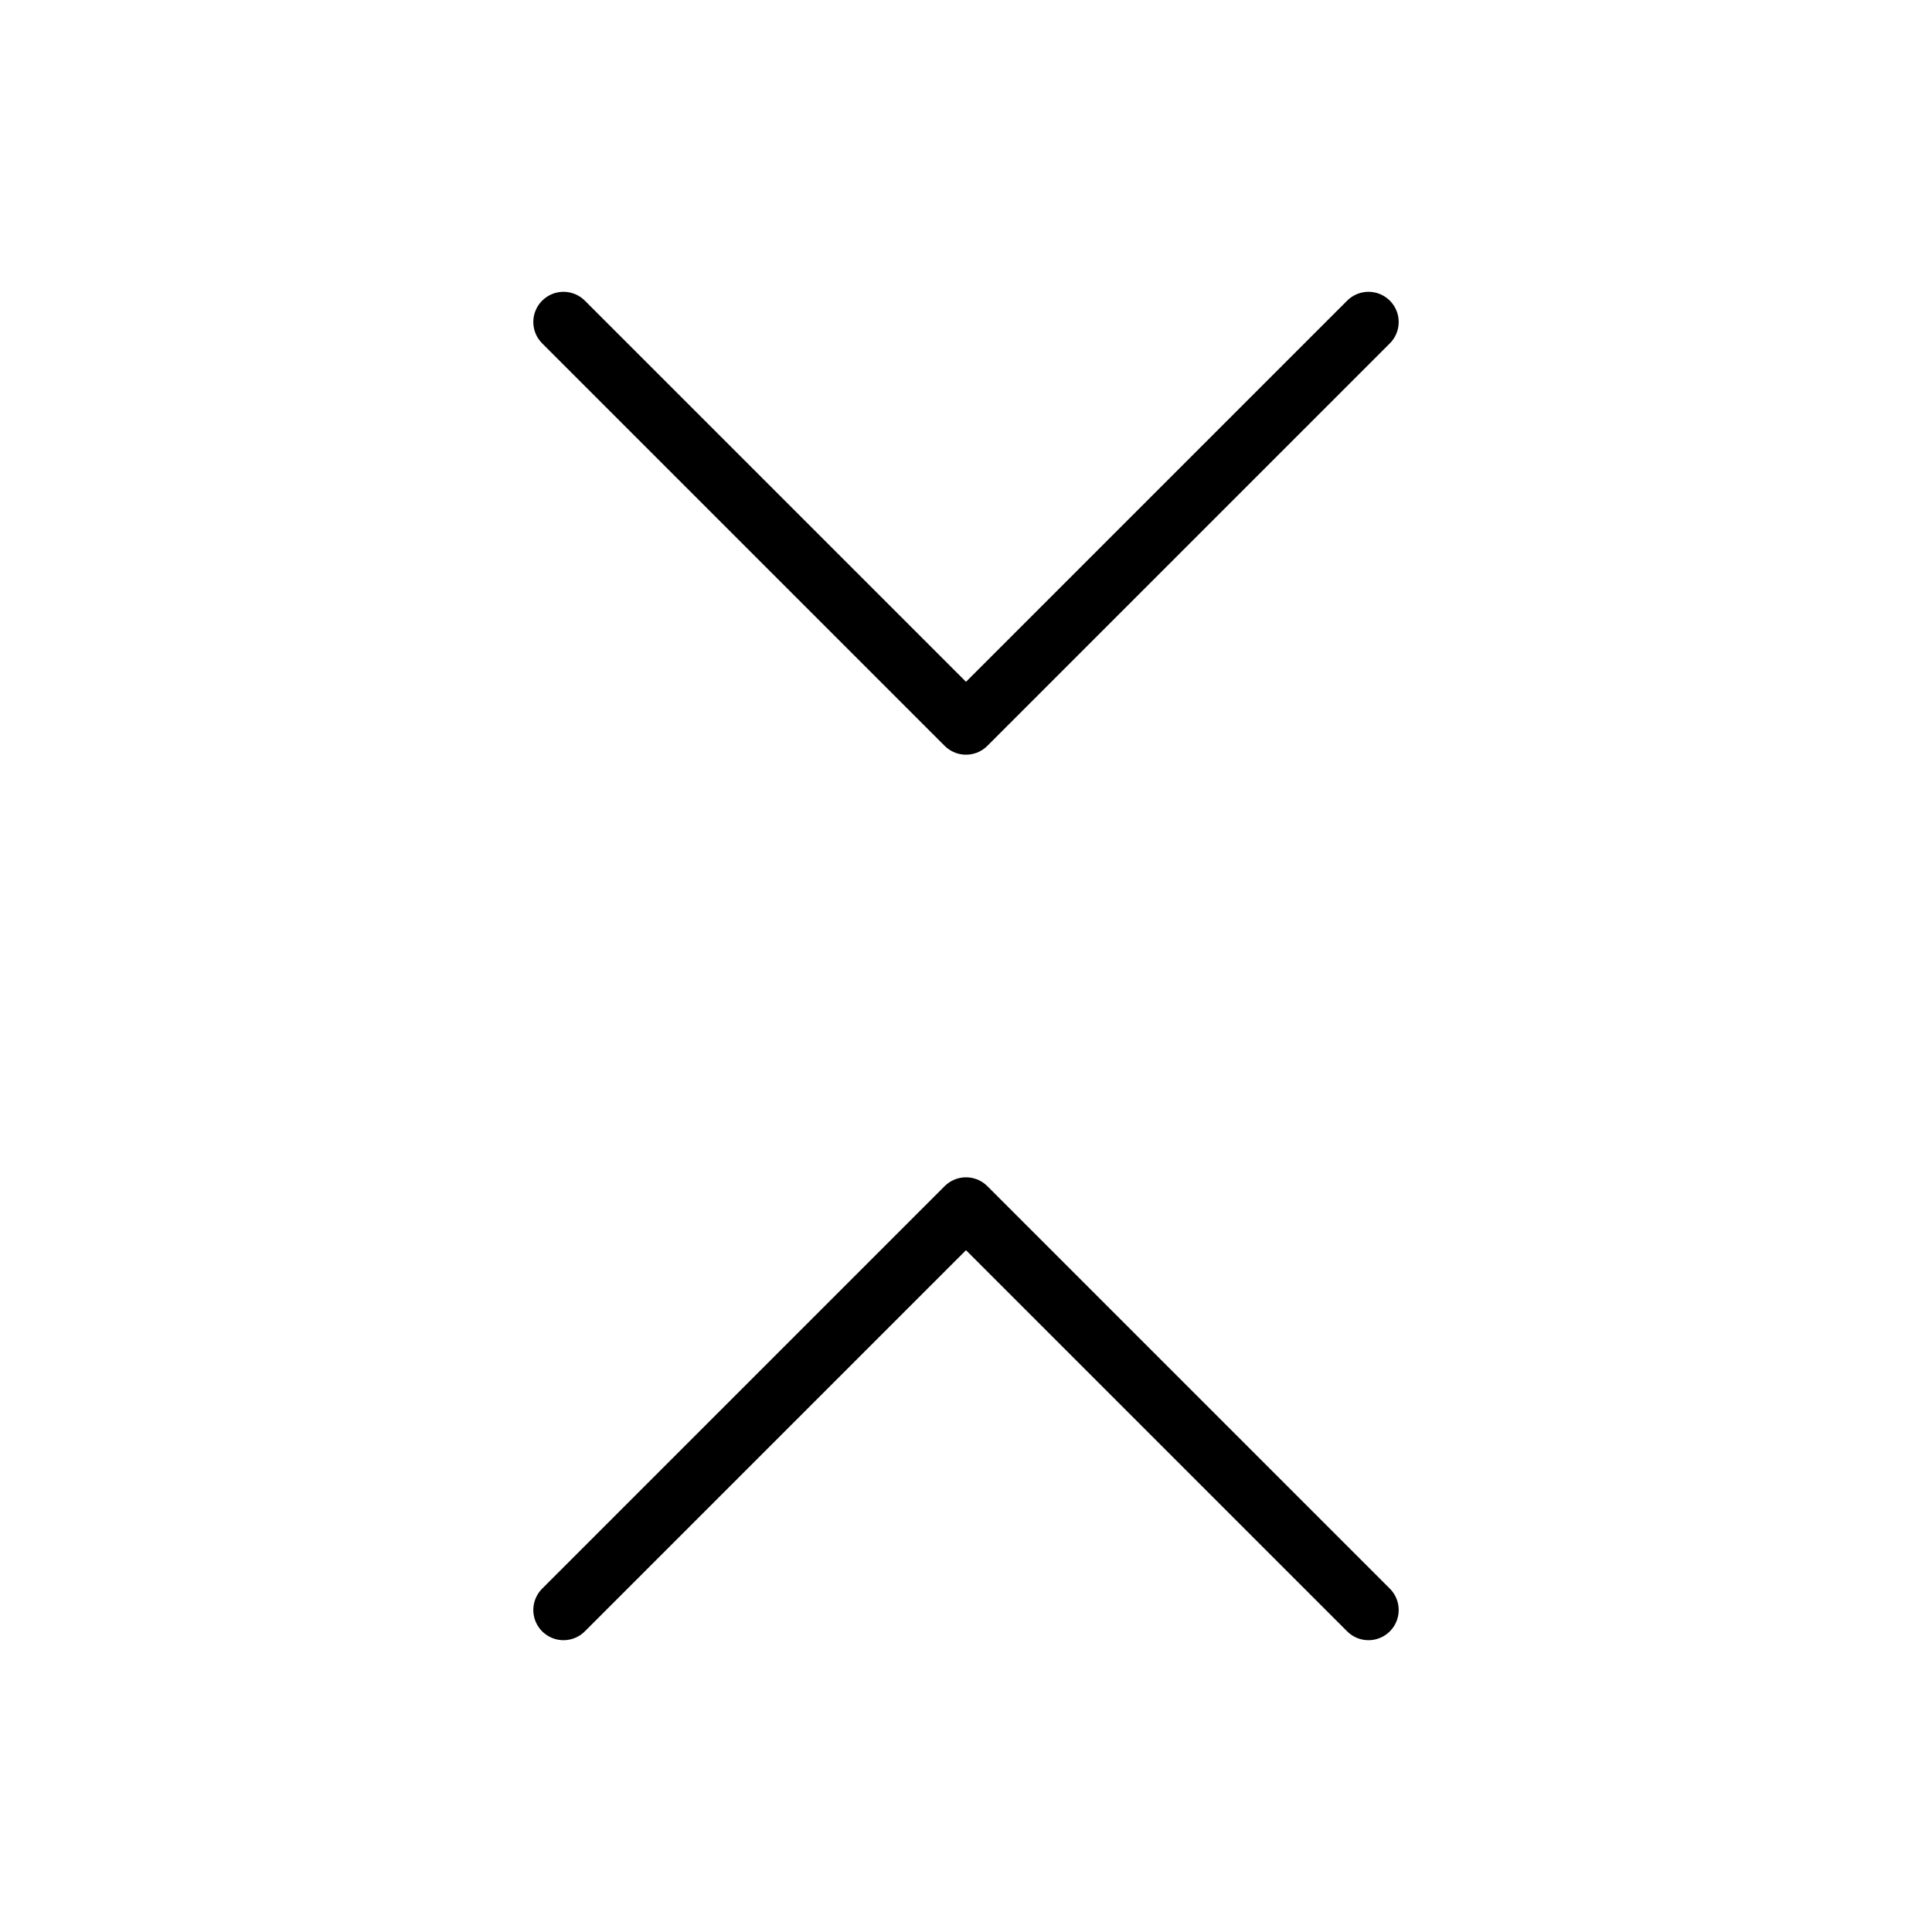
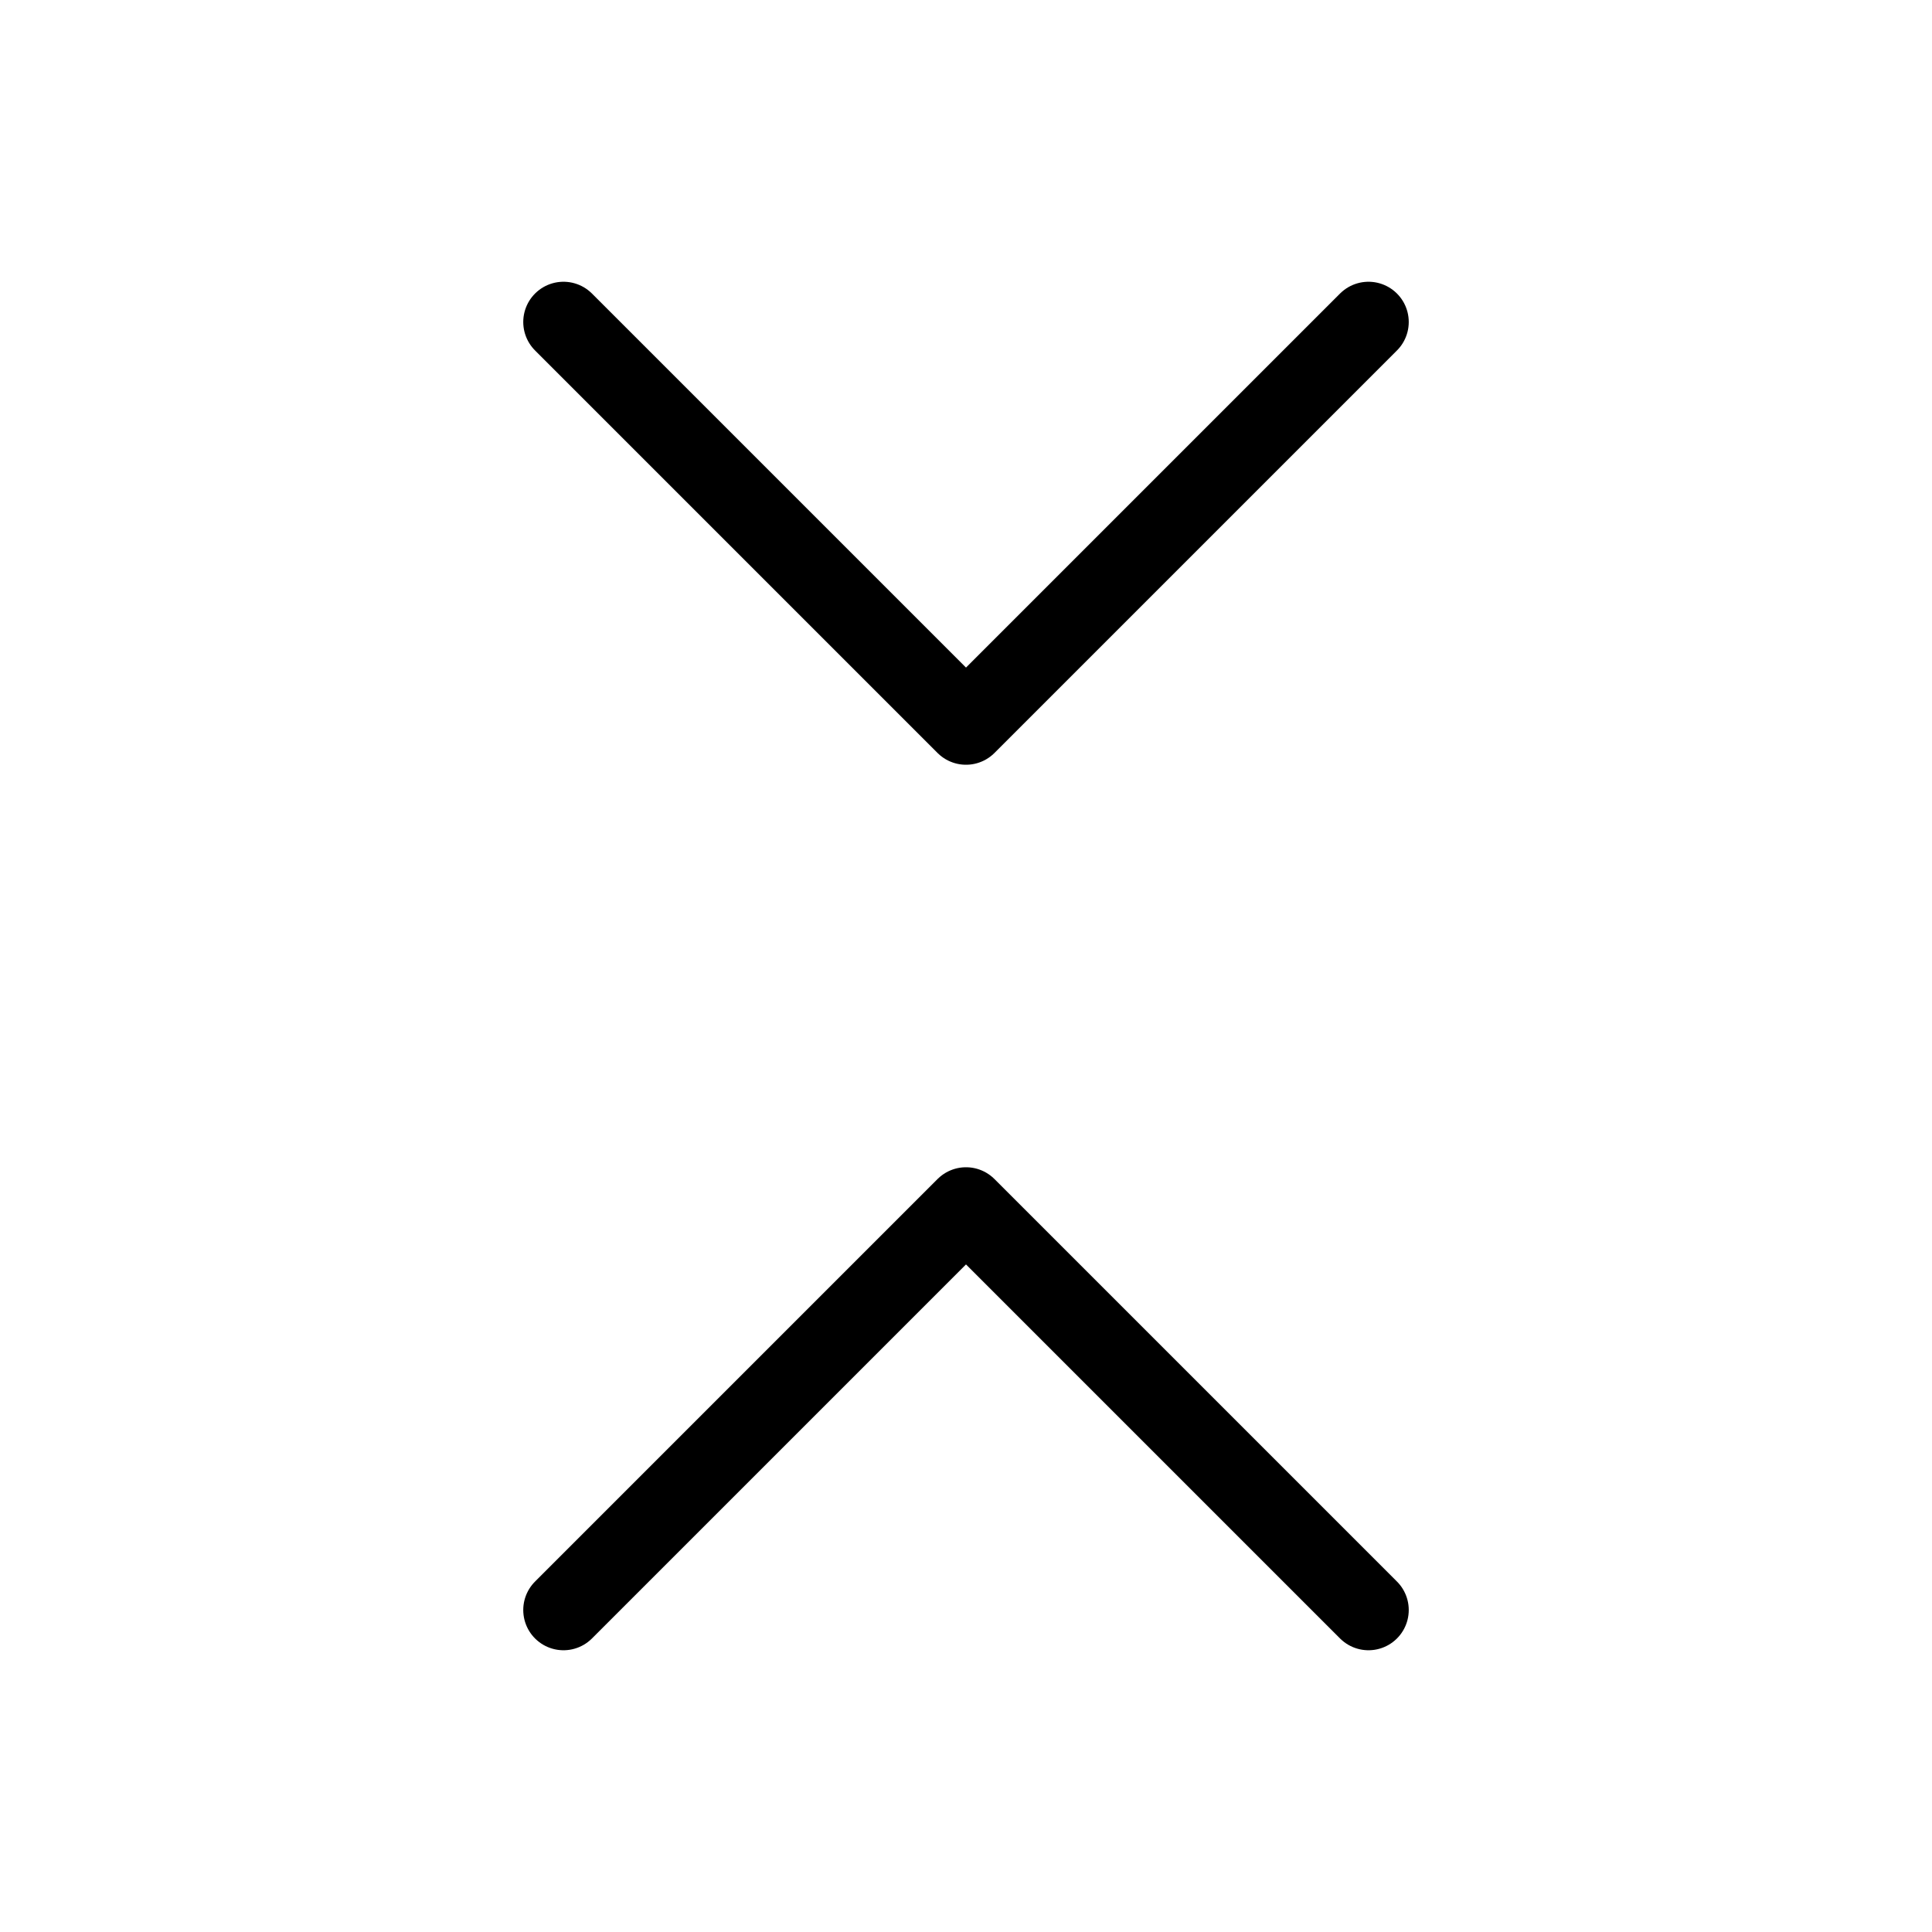
- <svg xmlns="http://www.w3.org/2000/svg" width="24" height="24" viewBox="0 0 24 24" fill="none" stroke="currentColor" stroke-width="0.75" stroke-linecap="round" stroke-linejoin="round" class="lucide lucide-chevrons-down-up-icon lucide-chevrons-down-up">
+ <svg xmlns="http://www.w3.org/2000/svg" width="24" height="24" viewBox="0 0 24 24" fill="none" stroke="currentColor" stroke-width="1" stroke-linecap="round" stroke-linejoin="round" class="lucide lucide-chevrons-down-up-icon lucide-chevrons-down-up">
  <path d="m7 20 5-5 5 5" />
  <path d="m7 4 5 5 5-5" />
</svg>
